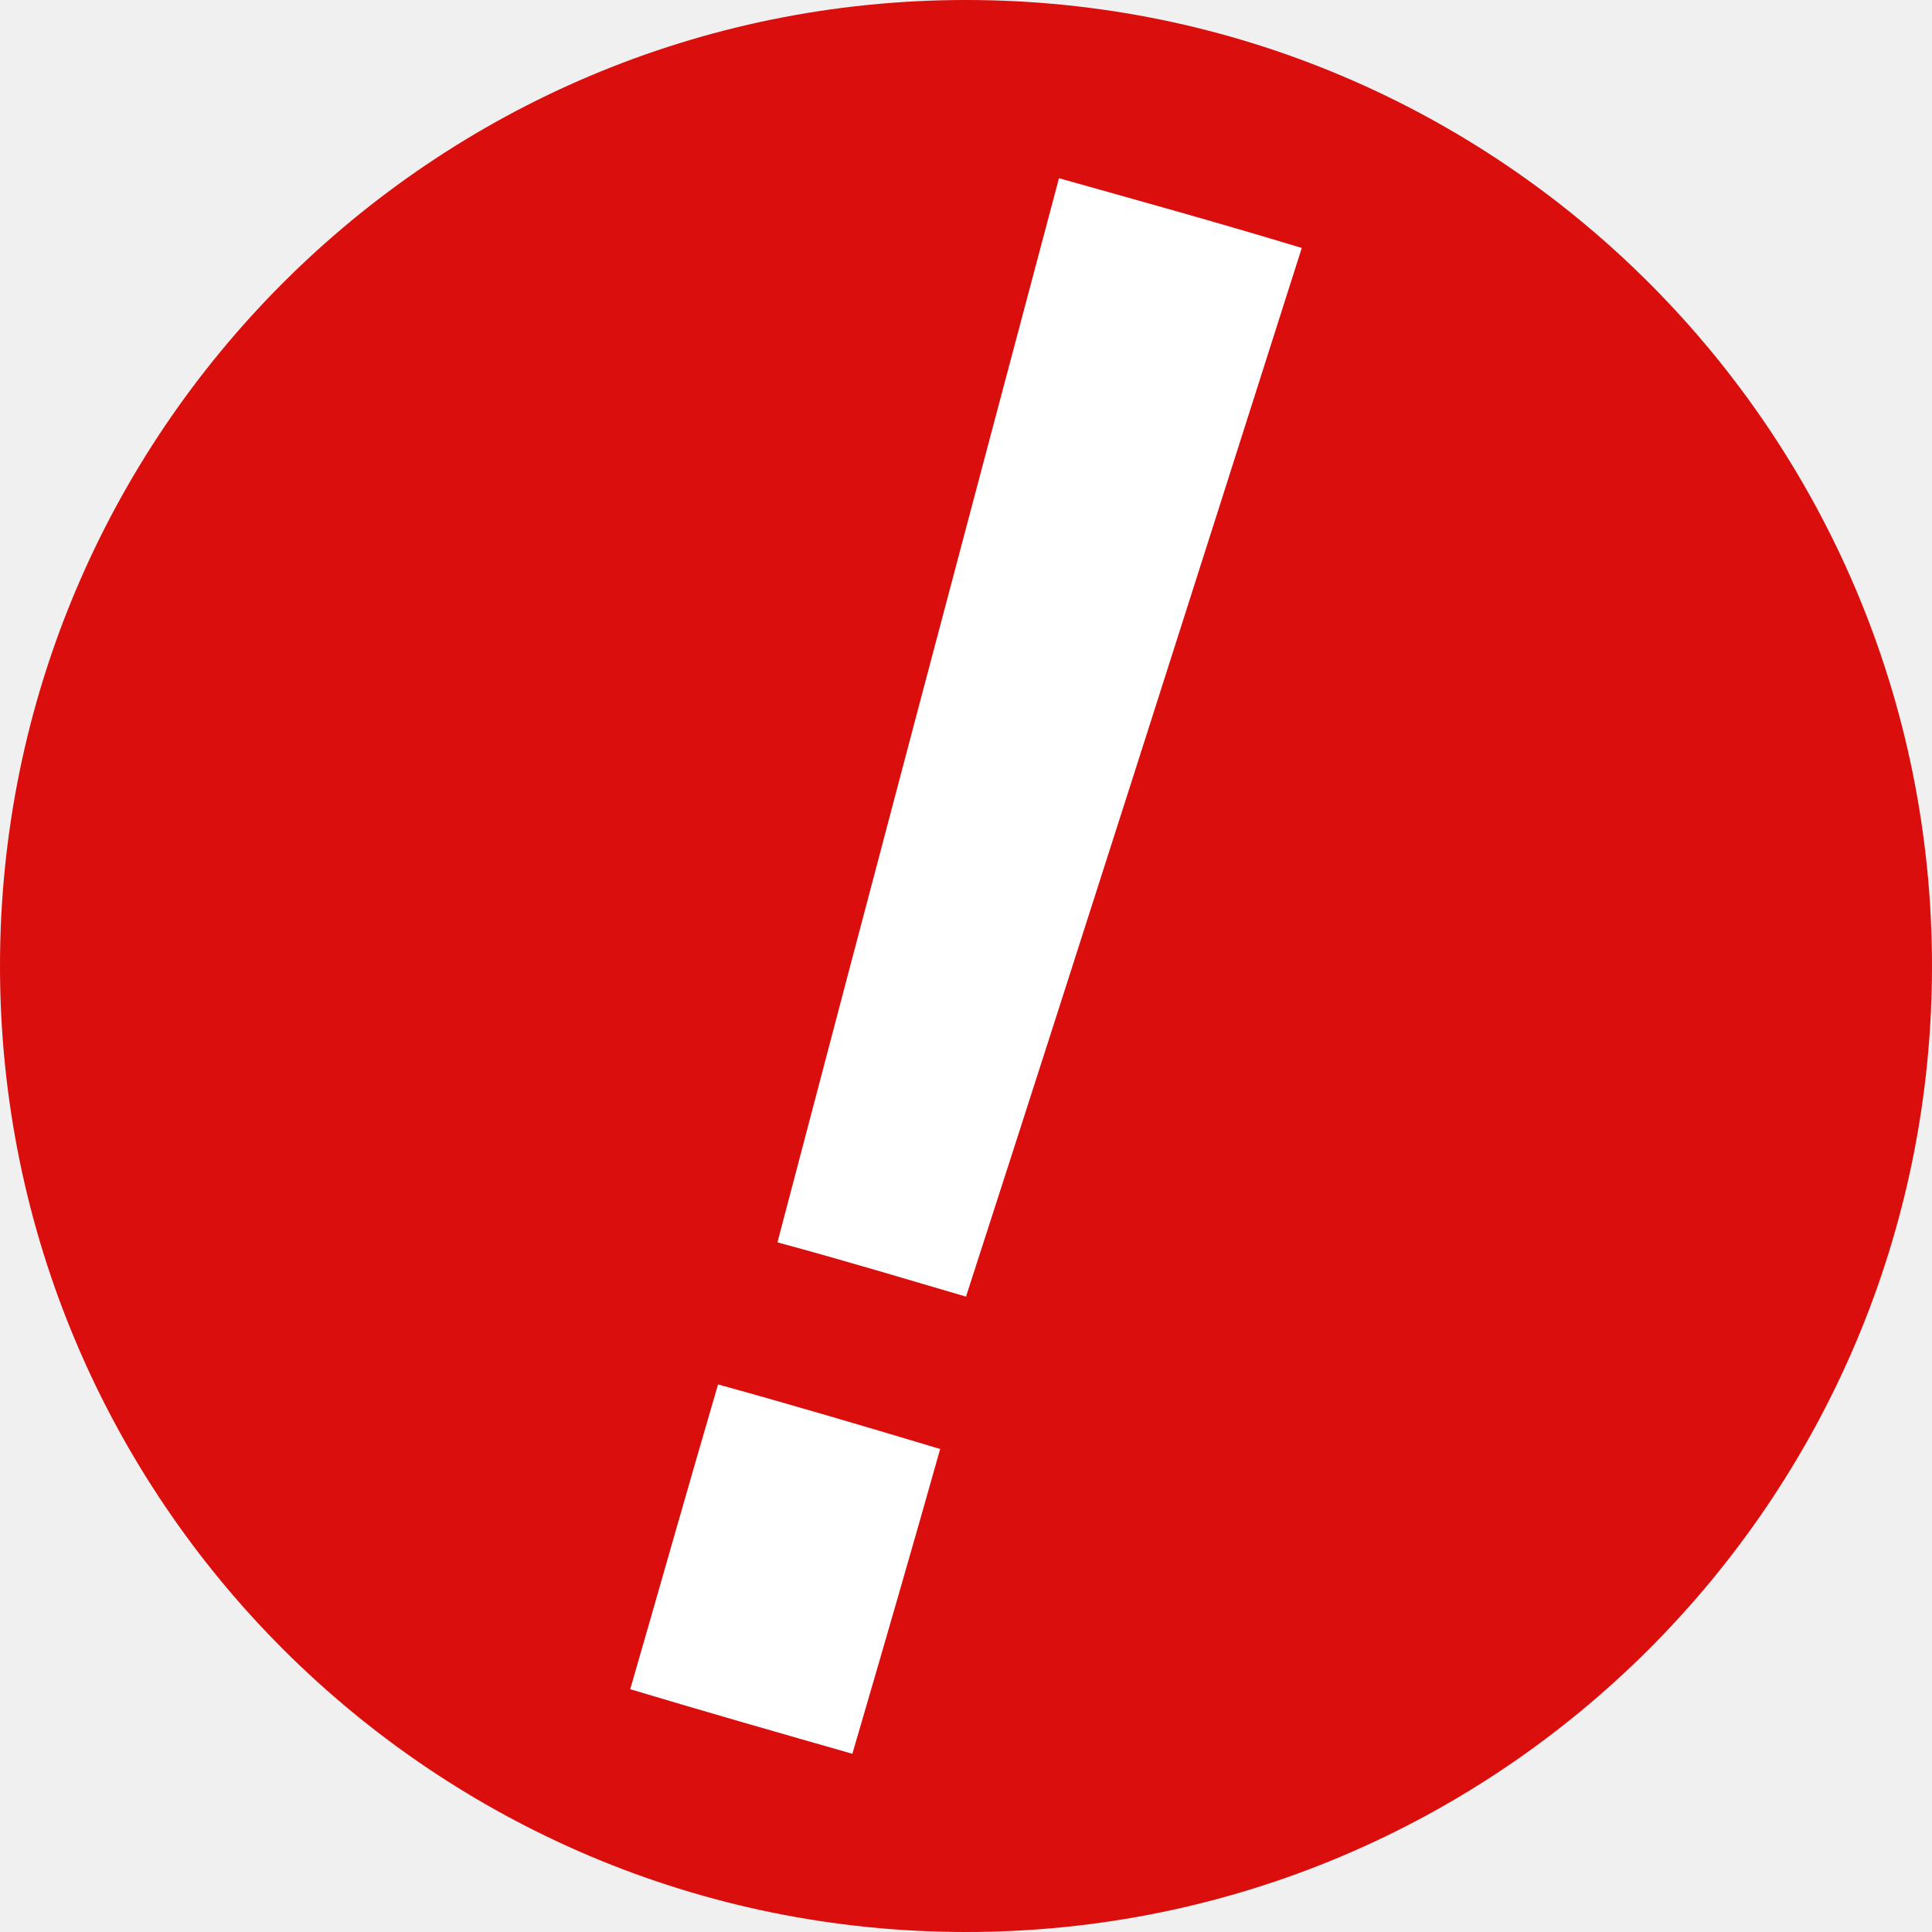
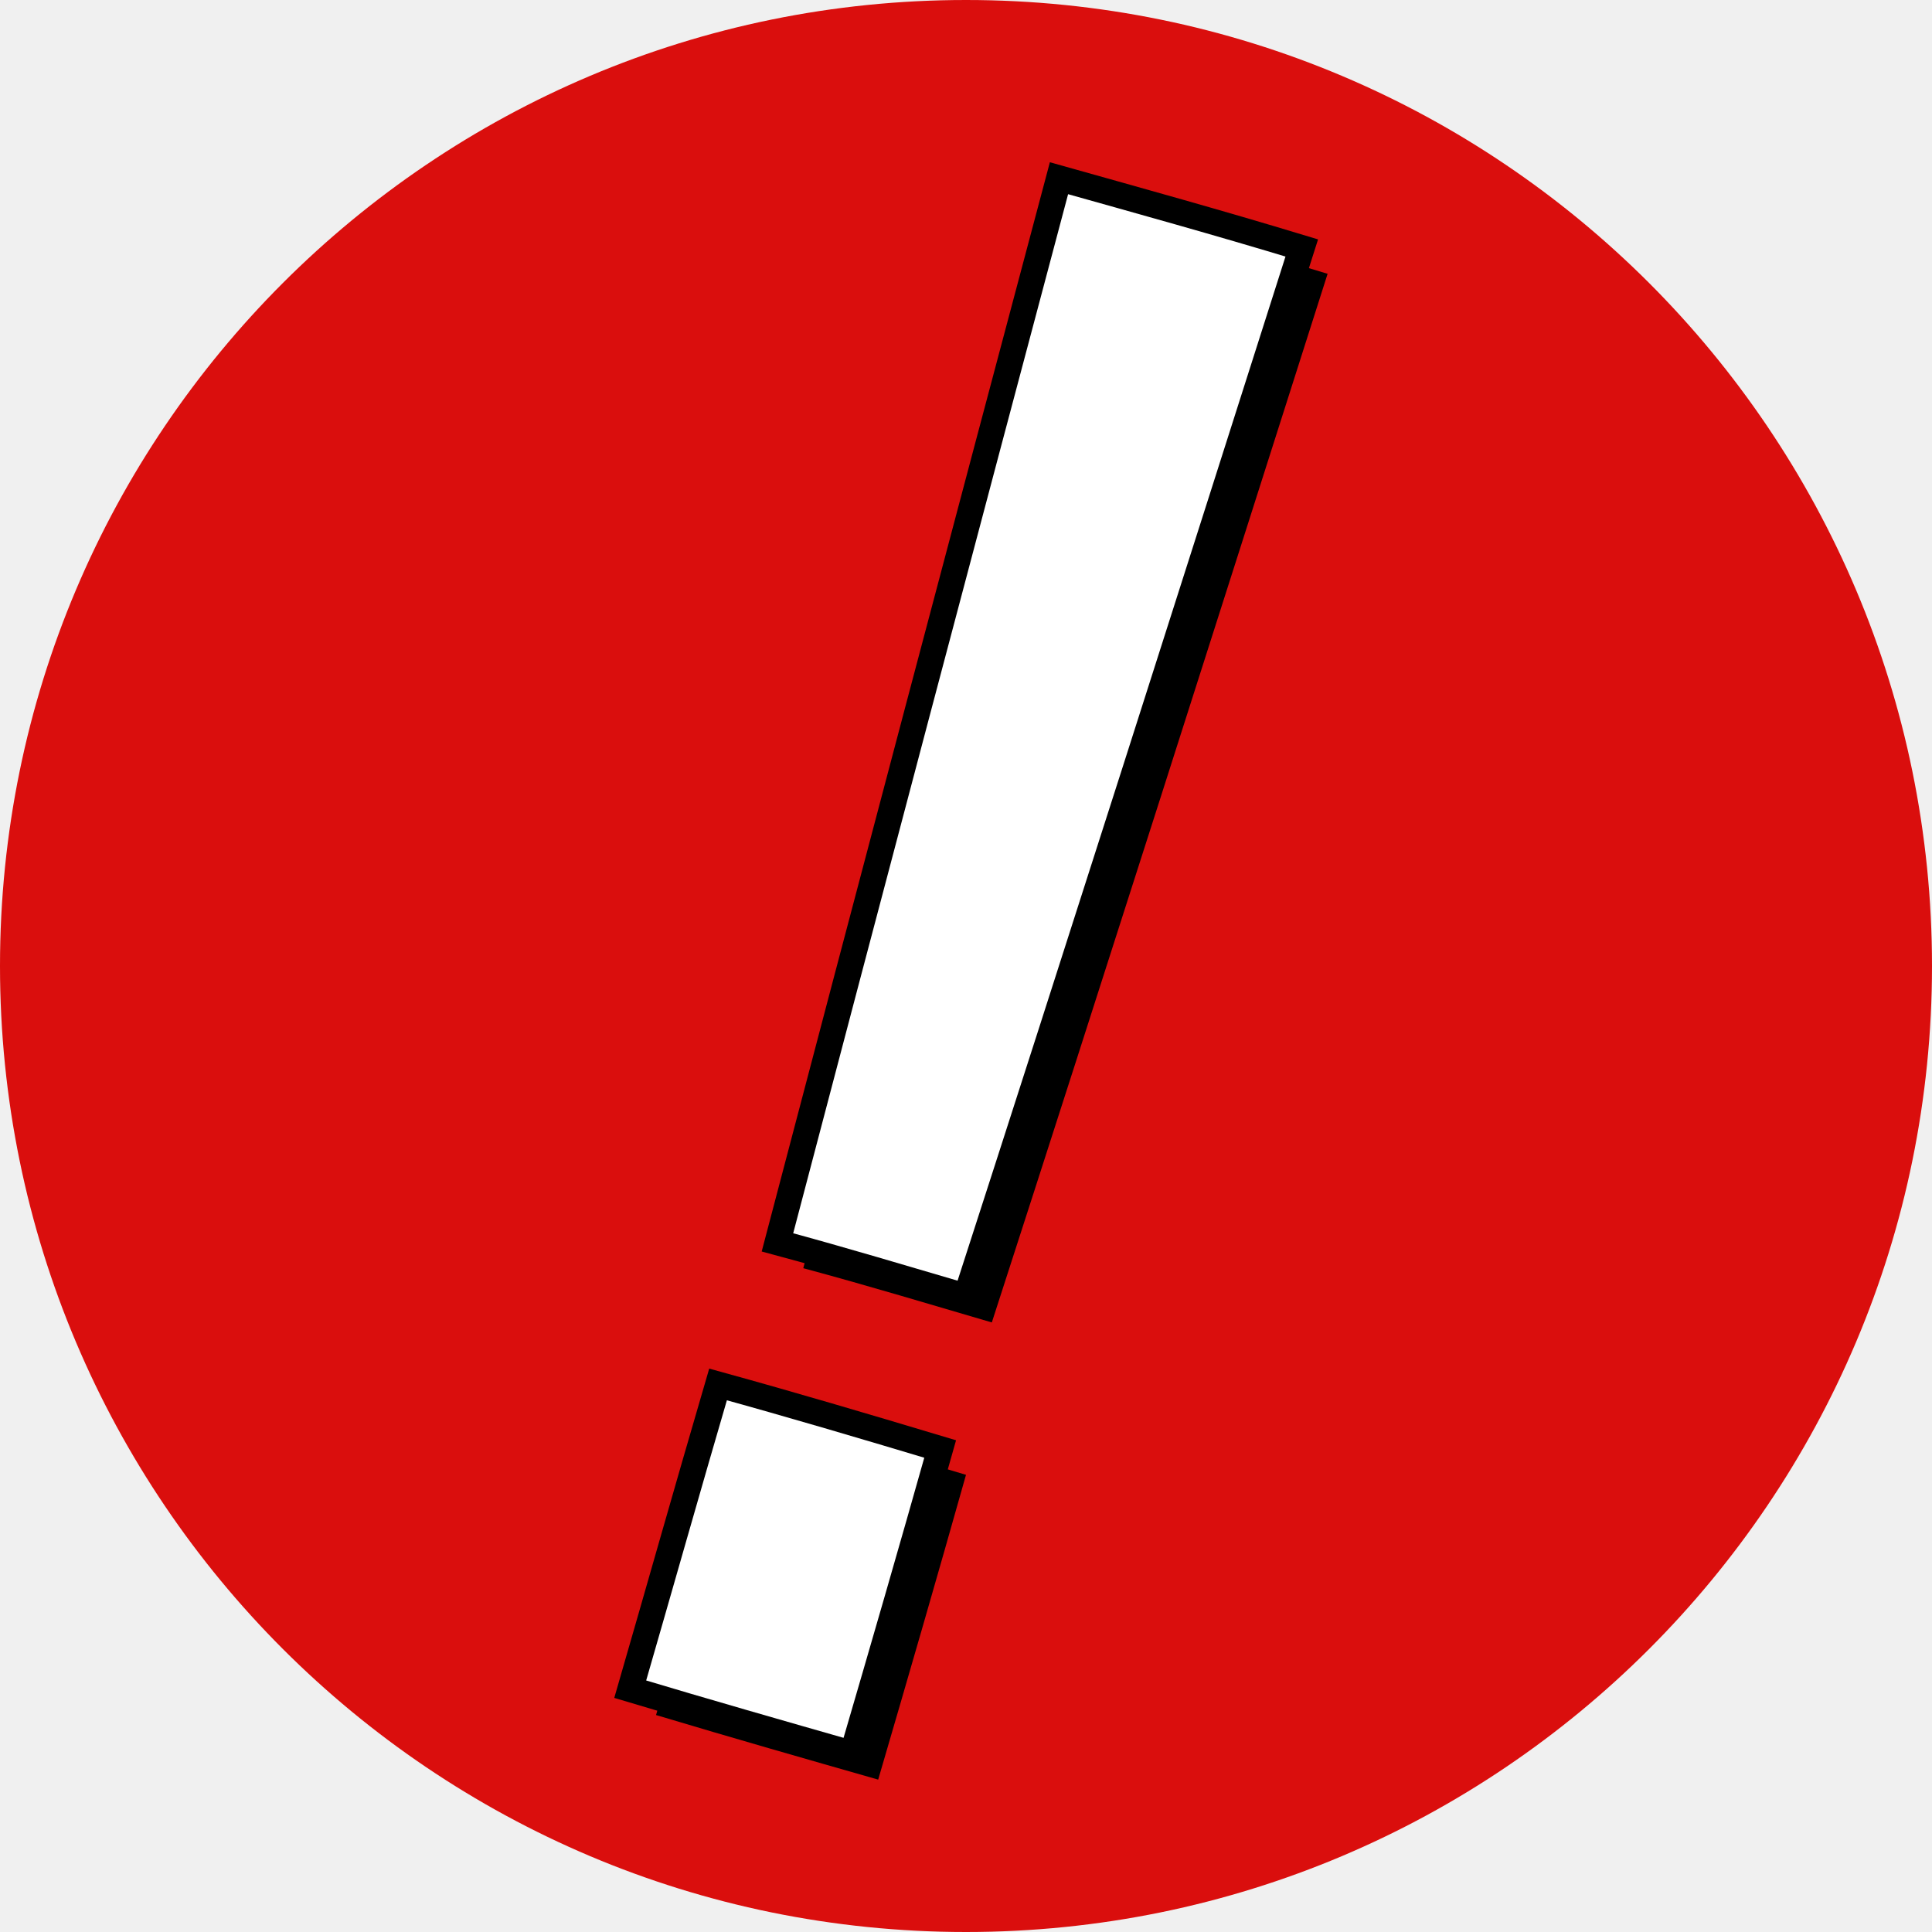
- <svg xmlns="http://www.w3.org/2000/svg" version="1.1" id="Layer_1" x="0px" y="0px" viewBox="-358 269 74.8 74.8" style="enable-background:new -358 269 74.8 74.8;" xml:space="preserve">
+ <svg xmlns="http://www.w3.org/2000/svg" version="1.1" id="Layer_1" x="0px" y="0px" viewBox="-358 269.2 74.8 74.8" style="enable-background:new -358 269.2 74.8 74.8;" xml:space="preserve">
  <style type="text/css">
	.st0{fill:#DA0E0D;}
- 	.st1{fill:#FFFFFF;}
+ 	.st1{fill:#FFFFFF;stroke:#000000;stroke-miterlimit:10;}
</style>
  <g id="XMLID_59_">
</g>
  <g id="XMLID_60_">
</g>
  <g id="XMLID_61_">
</g>
  <g id="XMLID_62_">
</g>
  <g id="XMLID_63_">
</g>
-   <circle class="st0" cx="-320.6" cy="306.4" r="37.4" />
  <g>
-     <path class="st1" d="M-320.6,319.2c4.4-13.6,8.7-27.1,13-40.6c-3.3-1-6.2-1.8-9.4-2.7c-3.7,13.9-7.3,27.5-10.9,41.2   C-325.3,317.8-323,318.5-320.6,319.2z" />
-     <path class="st1" d="M-333.6,334.4c3,0.9,5.8,1.7,8.6,2.5c1.2-4.1,2.3-7.9,3.4-11.8c-3-0.9-5.7-1.7-8.6-2.5   C-331.4,326.7-332.5,330.6-333.6,334.4z" />
+     <circle class="st0" cx="-320.6" cy="306.6" r="37.4" />
+     <g>
+       <path d="M-319.6,320.4c4.4-13.6,8.7-27.1,13-40.6c-3.3-1-6.2-1.8-9.4-2.7c-3.7,13.9-7.3,27.5-10.9,41.2    C-324.3,319-322,319.7-319.6,320.4z" />
+       <path d="M-332.6,335.6c3,0.9,5.8,1.7,8.6,2.5c1.2-4.1,2.3-7.9,3.4-11.8c-3-0.9-5.7-1.7-8.6-2.5    C-330.4,327.9-331.5,331.8-332.6,335.6z" />
+     </g>
+     <g>
+       <path class="st1" d="M-320.6,319.4c4.4-13.6,8.7-27.1,13-40.6c-3.3-1-6.2-1.8-9.4-2.7c-3.7,13.9-7.3,27.5-10.9,41.2    C-325.3,318-323,318.7-320.6,319.4z" />
+       <path class="st1" d="M-333.6,334.6c3,0.9,5.8,1.7,8.6,2.5c1.2-4.1,2.3-7.9,3.4-11.8c-3-0.9-5.7-1.7-8.6-2.5    C-331.4,326.9-332.5,330.8-333.6,334.6z" />
+     </g>
  </g>
</svg>
